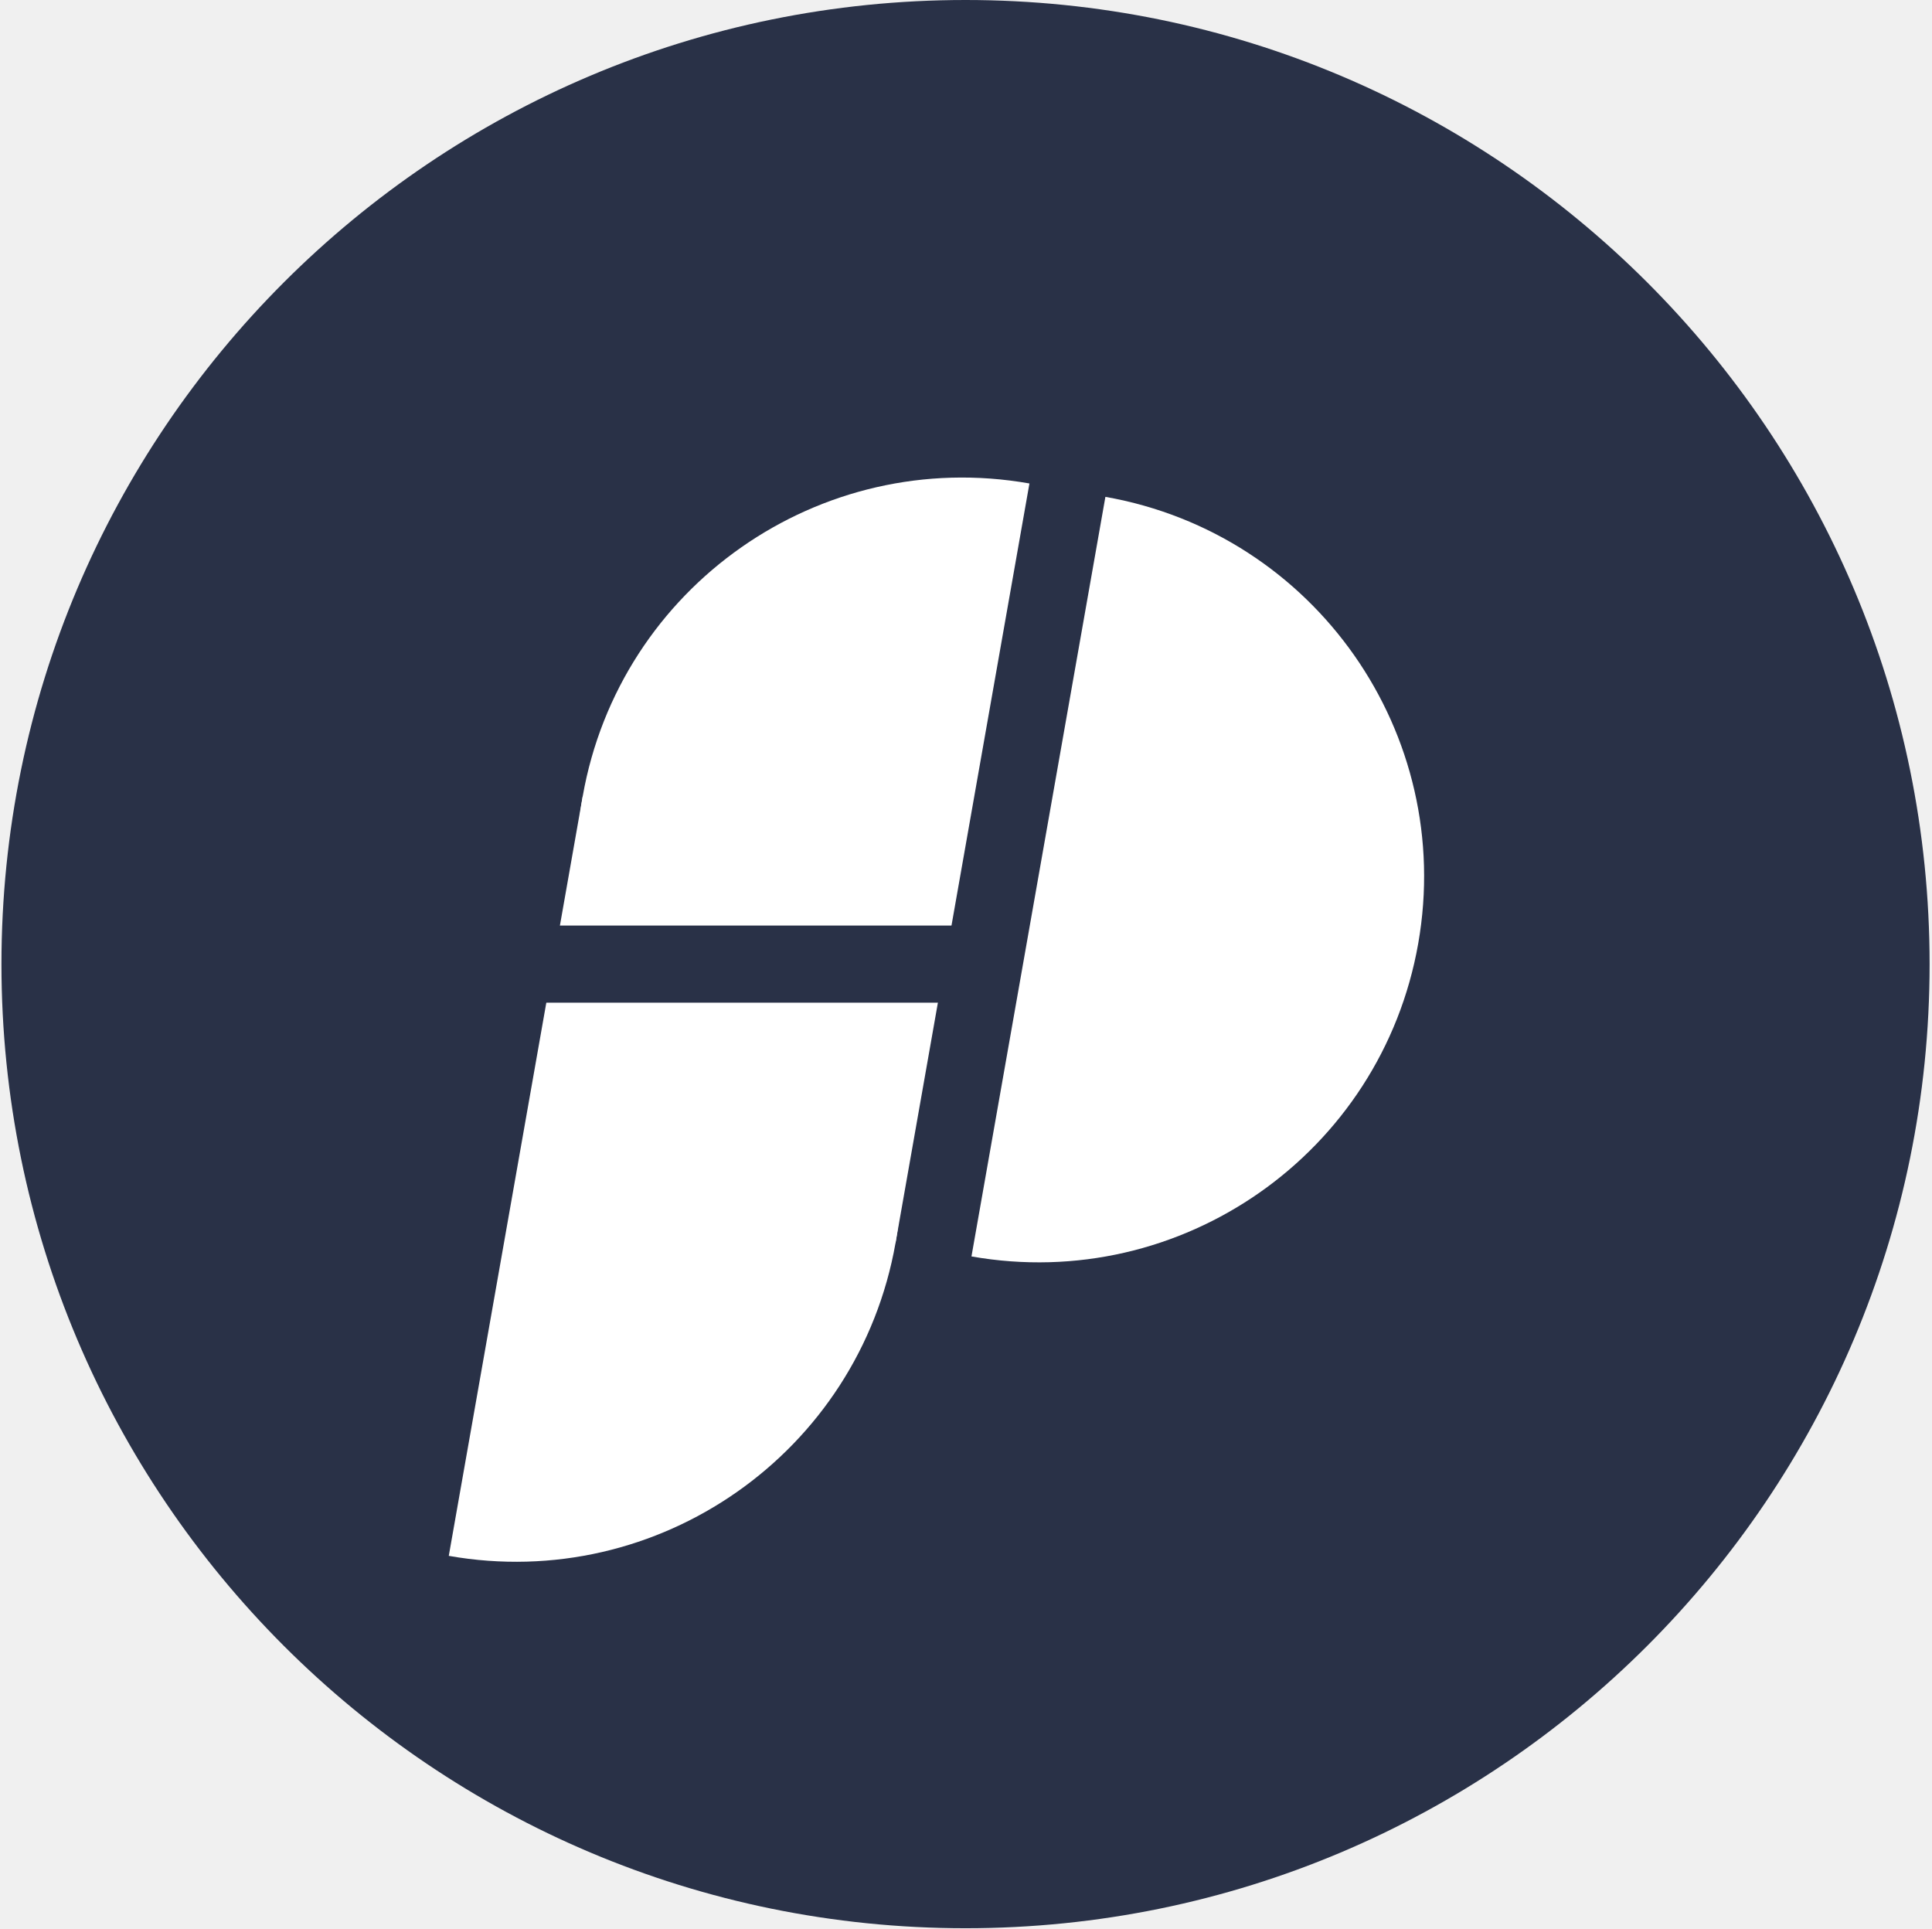
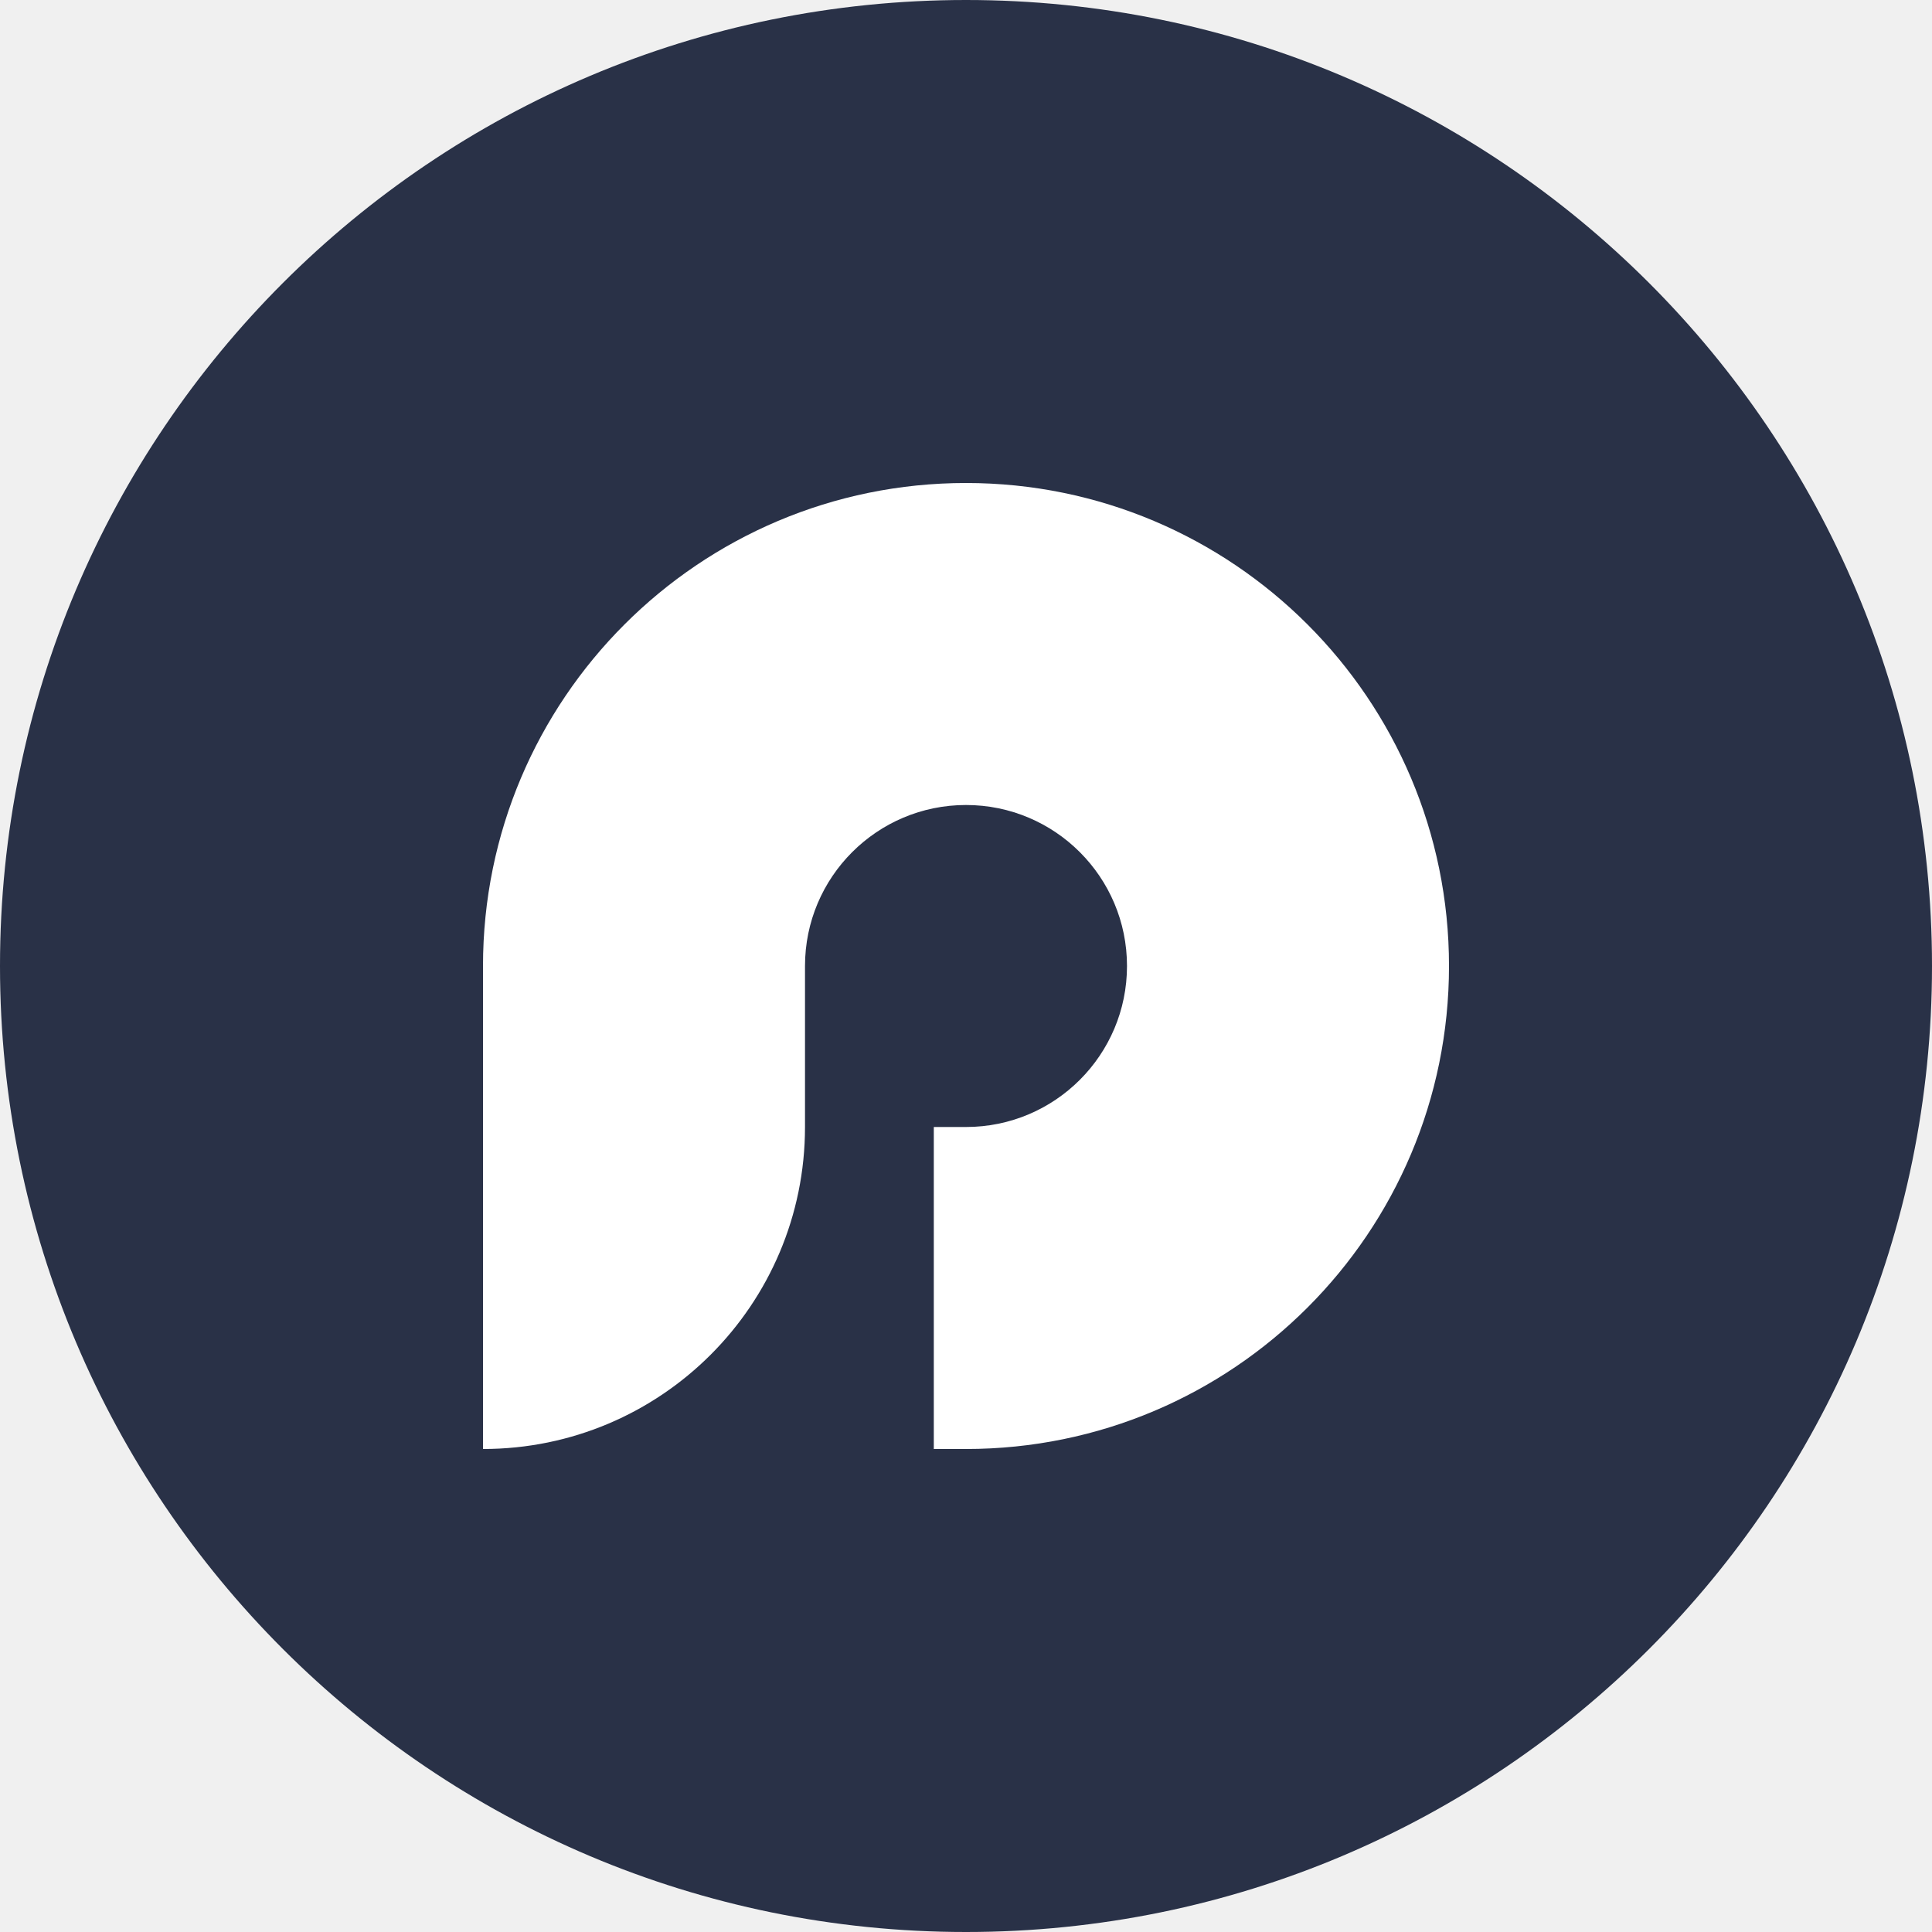
- <svg xmlns="http://www.w3.org/2000/svg" width="501" height="500" viewBox="0 0 501 500" fill="none">
-   <circle cx="250.377" cy="250" r="250" fill="#293147" />
-   <path fill-rule="evenodd" clip-rule="evenodd" d="M266.951 125.365C212.562 115.774 160.696 152.091 151.106 206.481C141.516 260.87 177.832 312.736 232.222 322.326L266.951 125.365Z" fill="white" />
-   <path fill-rule="evenodd" clip-rule="evenodd" d="M286.648 128.838C341.037 138.428 377.354 190.294 367.764 244.683C358.173 299.073 306.307 335.39 251.918 325.799L286.648 128.838Z" fill="white" />
-   <path fill-rule="evenodd" clip-rule="evenodd" d="M151.106 206.481C205.495 216.071 241.812 267.937 232.222 322.326C222.631 376.716 170.765 413.033 116.376 403.442L151.106 206.481Z" fill="white" />
-   <rect x="102" y="240" width="150" height="20" fill="#293147" />
+ <svg xmlns="http://www.w3.org/2000/svg" width="600" height="600" viewBox="0 0 600 600" fill="none">
+   <circle cx="300" cy="300" r="300" fill="#293147" />
+   <path fill-rule="evenodd" clip-rule="evenodd" d="M300 450C382.843 450 450 382.843 450 300C450 217.157 382.843 150 300 150C217.157 150 150 217.157 150 300V350V450C205.228 450 250 405.229 250 350V300C250 272.386 272.386 250 300 250C327.614 250 350 272.386 350 300C350 327.614 327.614 350 300 350H290V450H300Z" fill="white" />
</svg>
